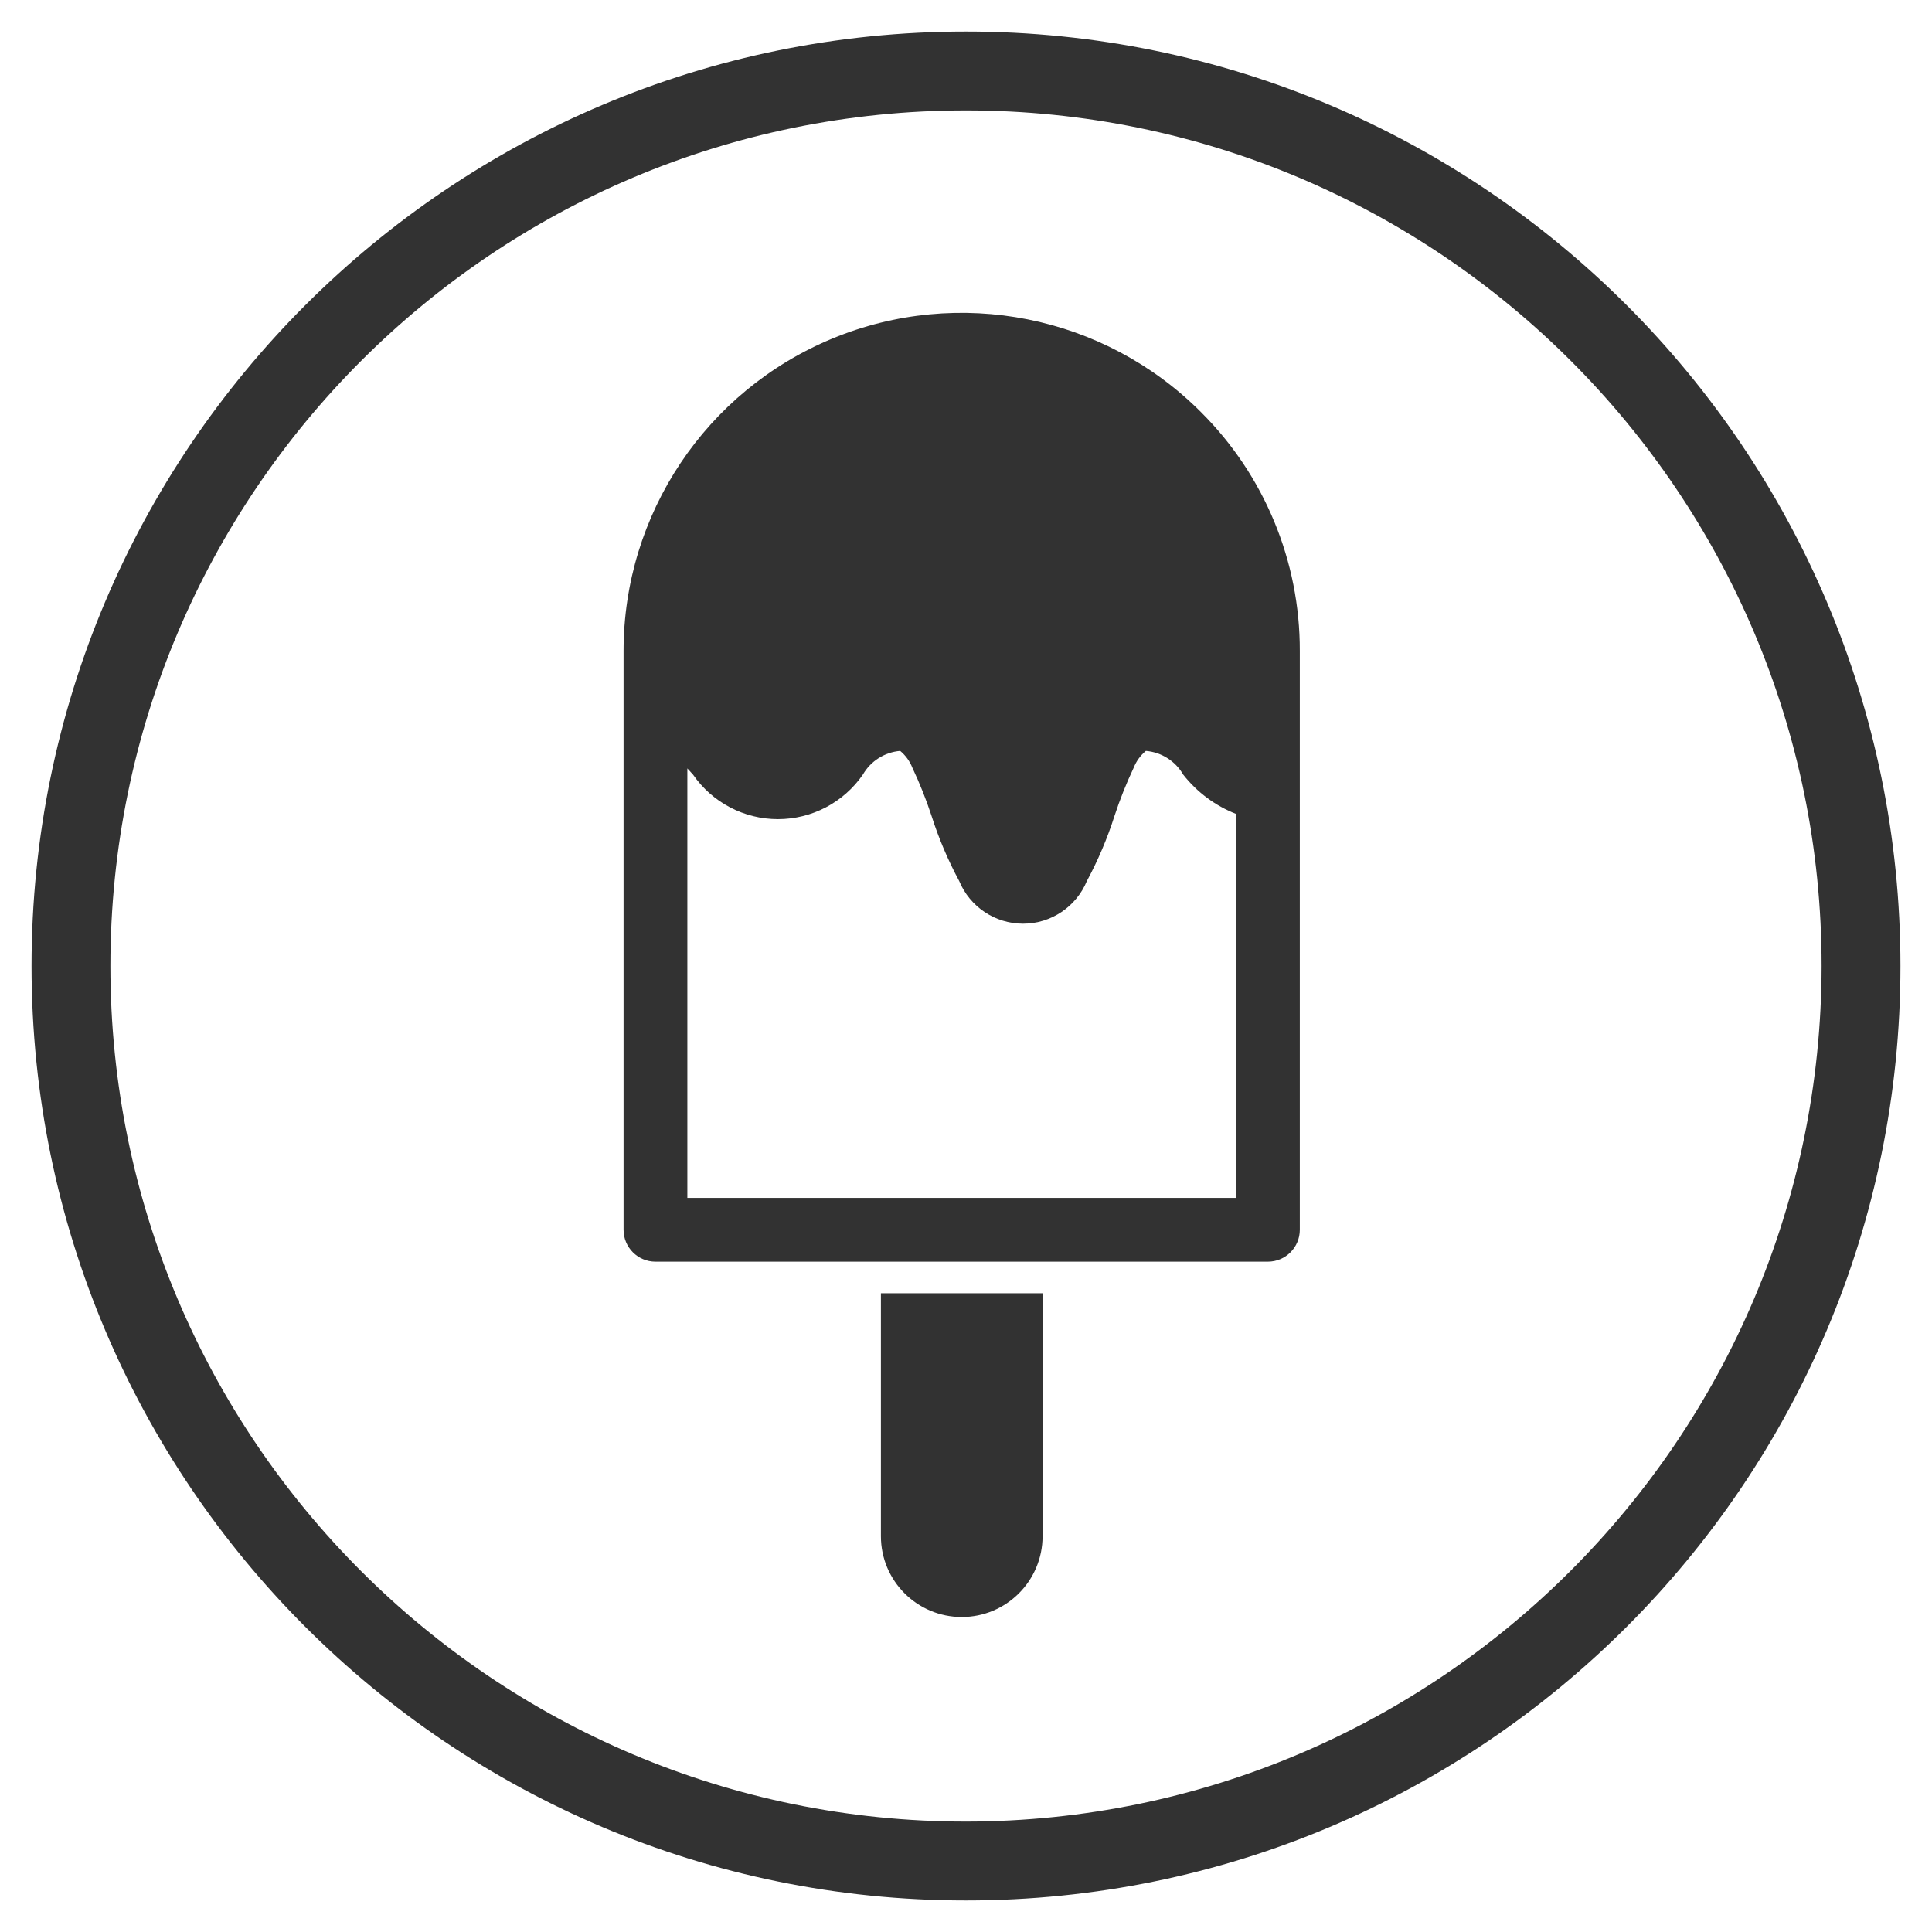
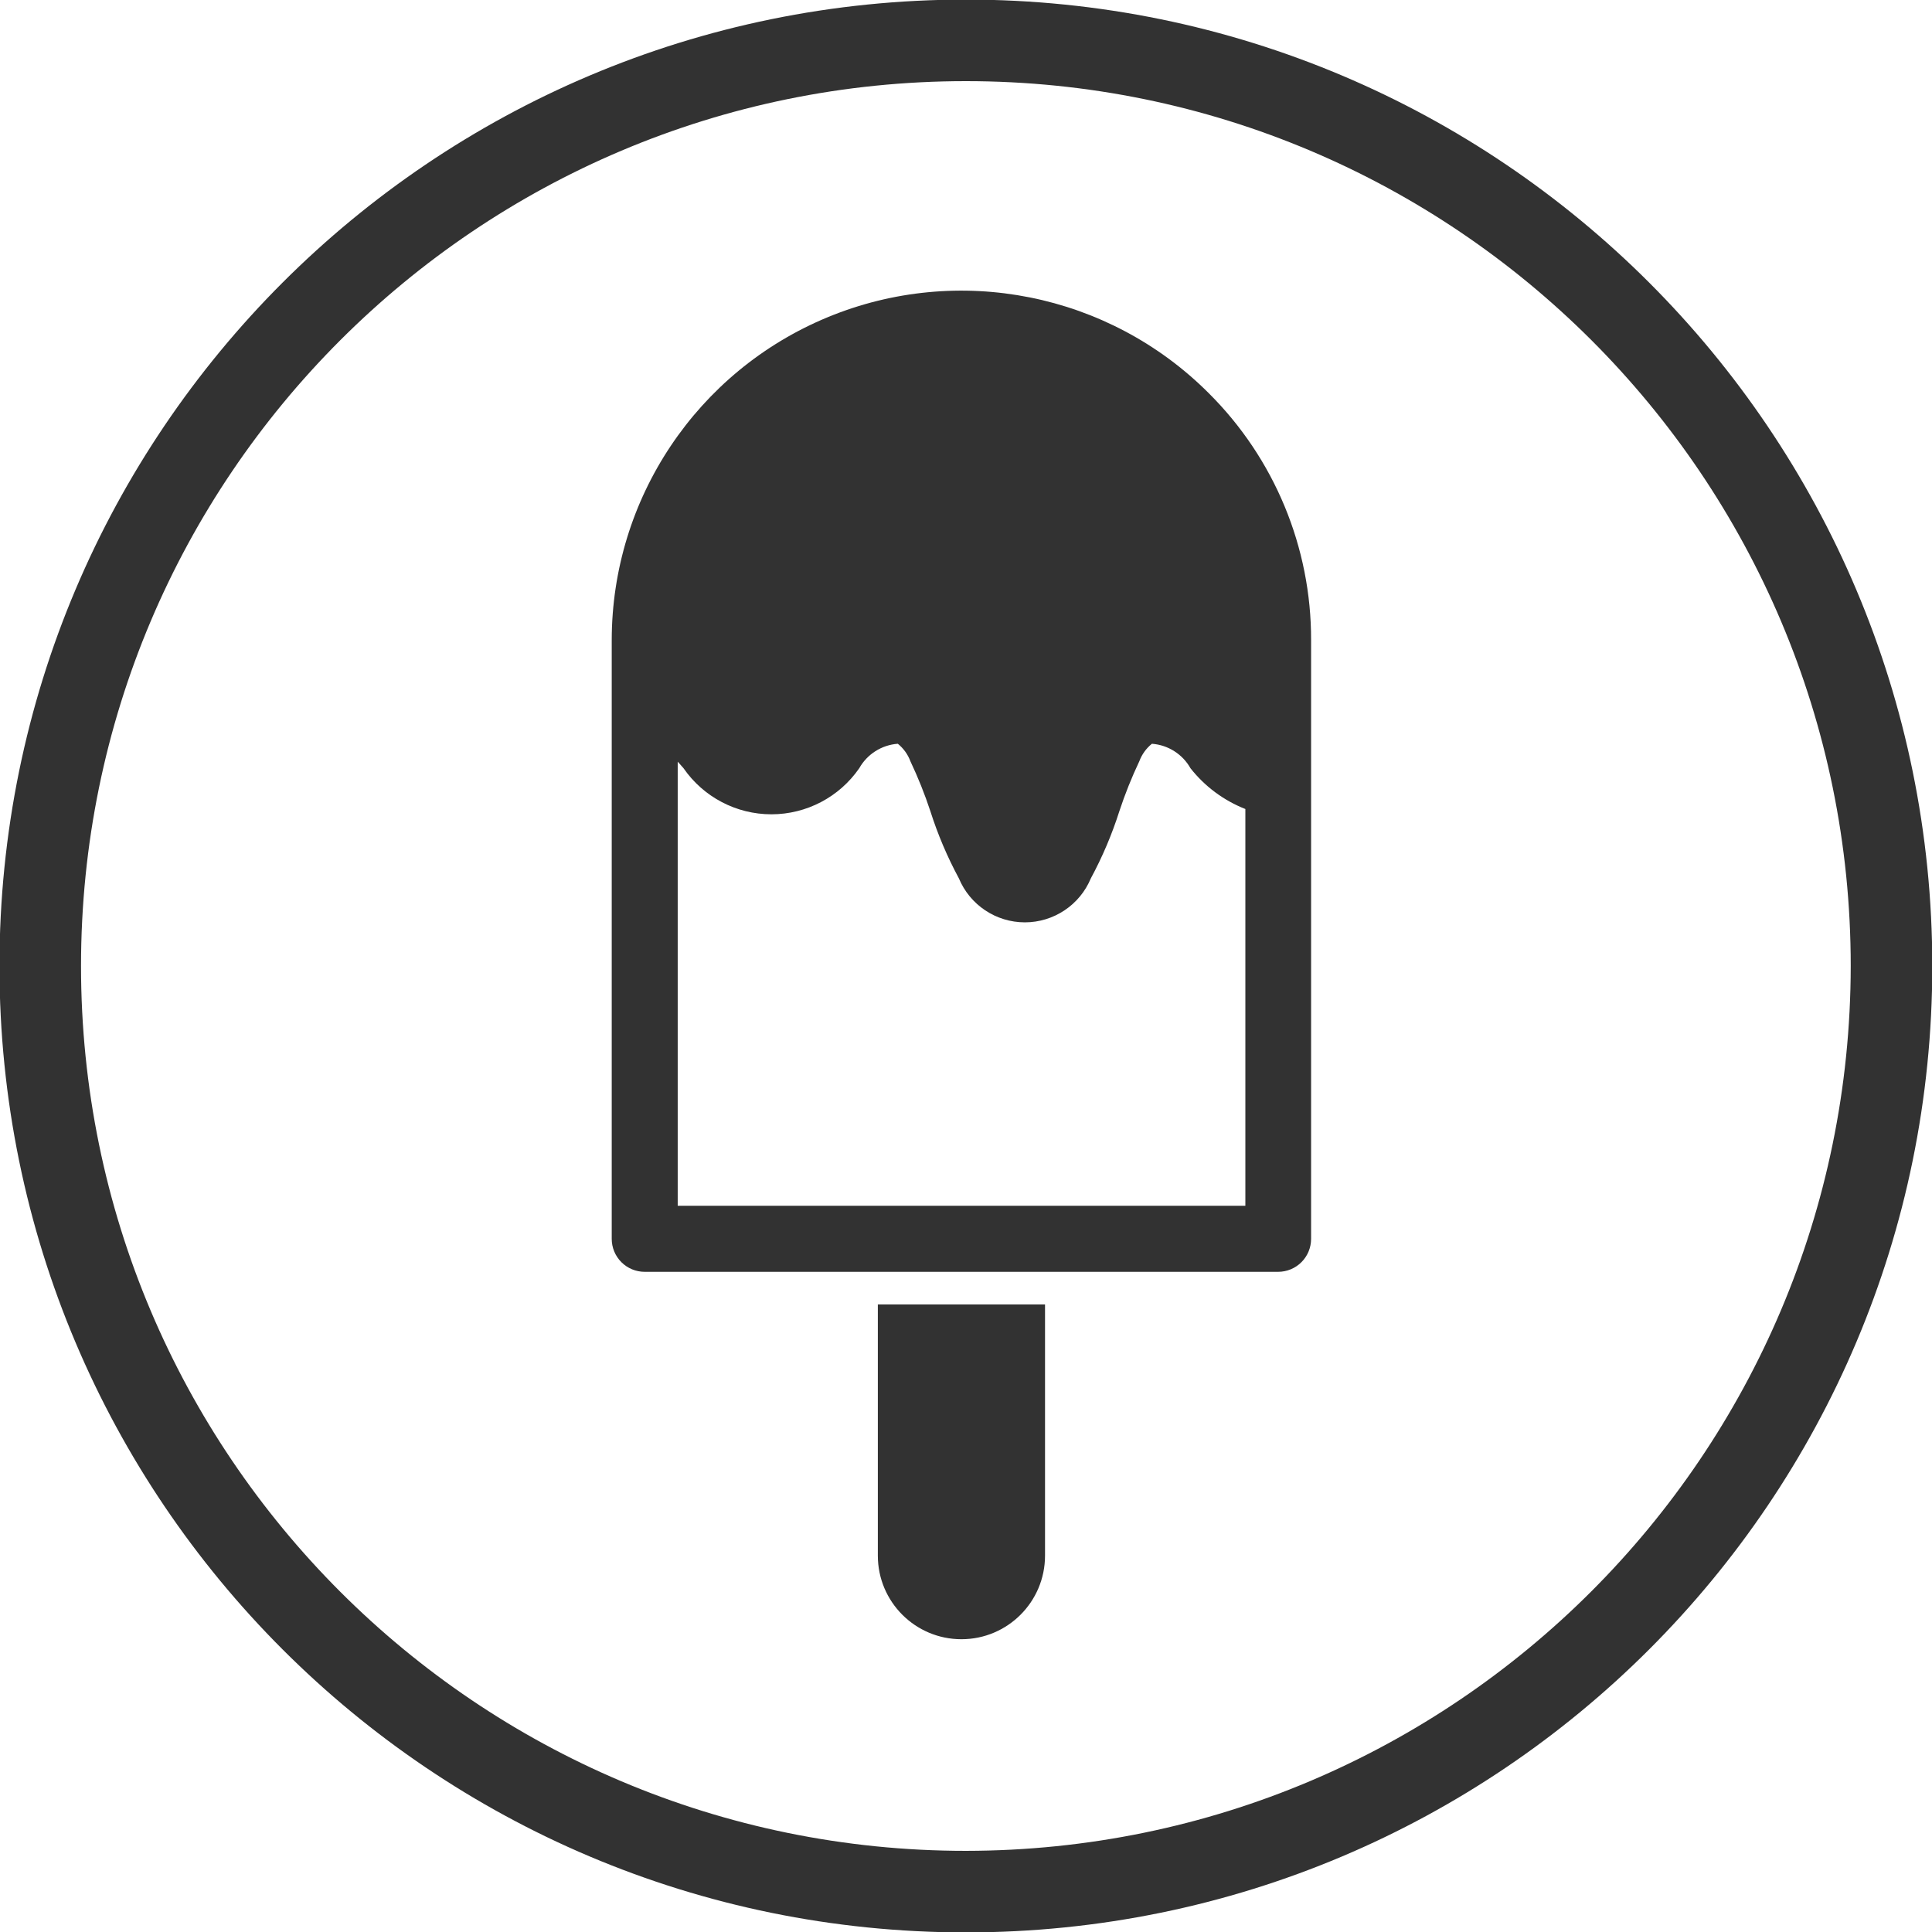
- <svg xmlns="http://www.w3.org/2000/svg" width="49" height="49" viewBox="0 0 49 49">
+ <svg xmlns="http://www.w3.org/2000/svg" width="47.375" height="47.38" viewBox="0 0 47.375 47.38">
  <defs>
    <style>
      .cls-1 {
        fill: #323232;
        fill-rule: evenodd;
      }
    </style>
  </defs>
-   <path id="Мороженко" class="cls-1" d="M30.454,10.447a8.575,8.575,0,0,0-14.639,6.064V31.19a0.809,0.809,0,0,0,.809.809H32.157a0.809,0.809,0,0,0,.809-0.809V16.511A8.519,8.519,0,0,0,30.454,10.447Zm0.894,19.934H17.433V19.489c0.045,0.047.092,0.1,0.143,0.156a2.618,2.618,0,0,0,4.309,0,1.207,1.207,0,0,1,.946-0.6,1.061,1.061,0,0,1,.309.427,10.672,10.672,0,0,1,.488,1.226,9.72,9.72,0,0,0,.7,1.648,1.752,1.752,0,0,0,3.237,0,9.728,9.728,0,0,0,.7-1.648,10.6,10.6,0,0,1,.488-1.226,1.059,1.059,0,0,1,.309-0.427,1.208,1.208,0,0,1,.946.6,3.174,3.174,0,0,0,1.346,1v9.732Zm-9.006,8.58a2.049,2.049,0,0,0,4.1,0V32.8h-4.1v6.164ZM24.5,0.8A23.7,23.7,0,1,1,.8,24.5,23.7,23.7,0,0,1,24.5.8Zm0,45.4A21.7,21.7,0,1,1,46.2,24.5,21.726,21.726,0,0,1,24.5,46.2Z" />
+   <path id="Мороженко" class="cls-1" d="M77.454,1381.45a8.575,8.575,0,0,0-14.639,6.06v14.68a0.808,0.808,0,0,0,.809.81H79.157a0.808,0.808,0,0,0,.809-0.81v-14.68A8.512,8.512,0,0,0,77.454,1381.45Zm0.894,19.93H64.433v-10.89c0.045,0.05.092,0.1,0.143,0.16a2.619,2.619,0,0,0,4.309,0,1.185,1.185,0,0,1,.946-0.6,1,1,0,0,1,.309.43,10.746,10.746,0,0,1,.488,1.22,9.606,9.606,0,0,0,.7,1.65,1.753,1.753,0,0,0,3.237,0,9.614,9.614,0,0,0,.7-1.65,10.67,10.67,0,0,1,.488-1.22,1,1,0,0,1,.309-0.43,1.186,1.186,0,0,1,.946.6,3.205,3.205,0,0,0,1.346,1v9.73Zm-9.007,8.58a2.049,2.049,0,1,0,4.1,0v-6.16h-4.1v6.16ZM71.5,1371.8a23.7,23.7,0,1,1-23.7,23.7A23.7,23.7,0,0,1,71.5,1371.8Zm0,45.4a21.7,21.7,0,1,1,21.7-21.7A21.722,21.722,0,0,1,71.5,1417.2Z" transform="translate(-47.813 -1371.81)" />
</svg>
